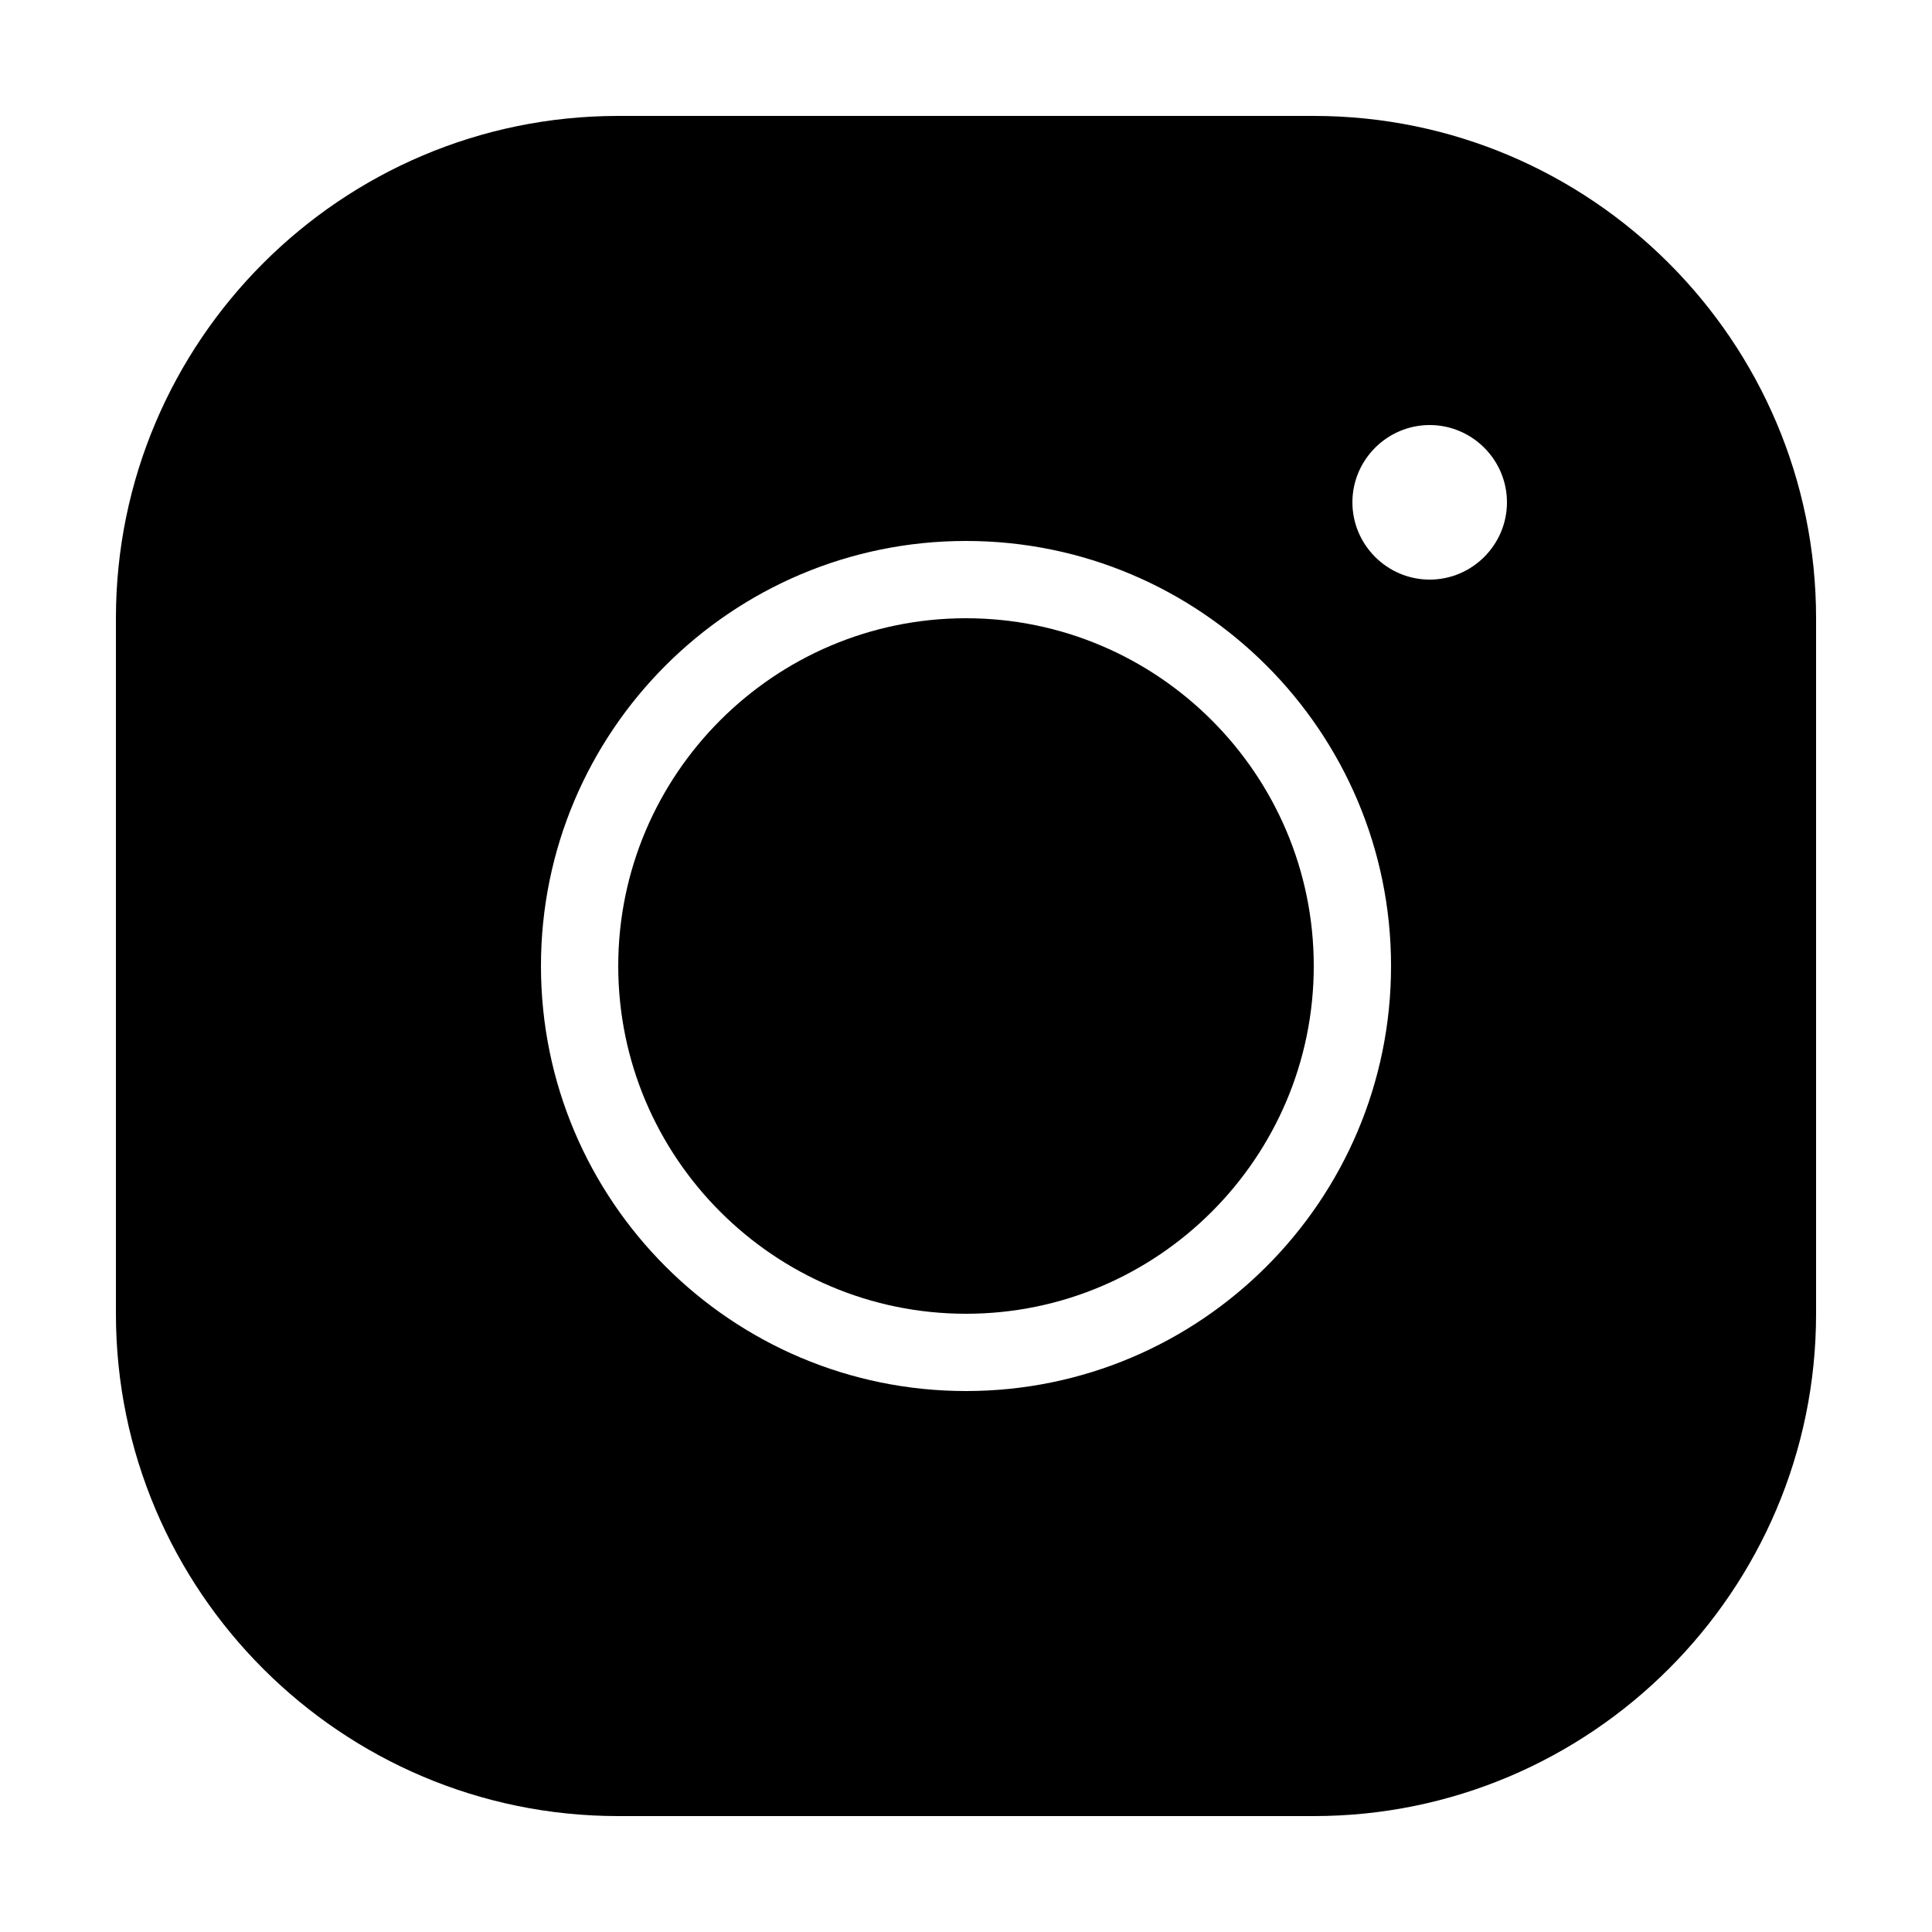
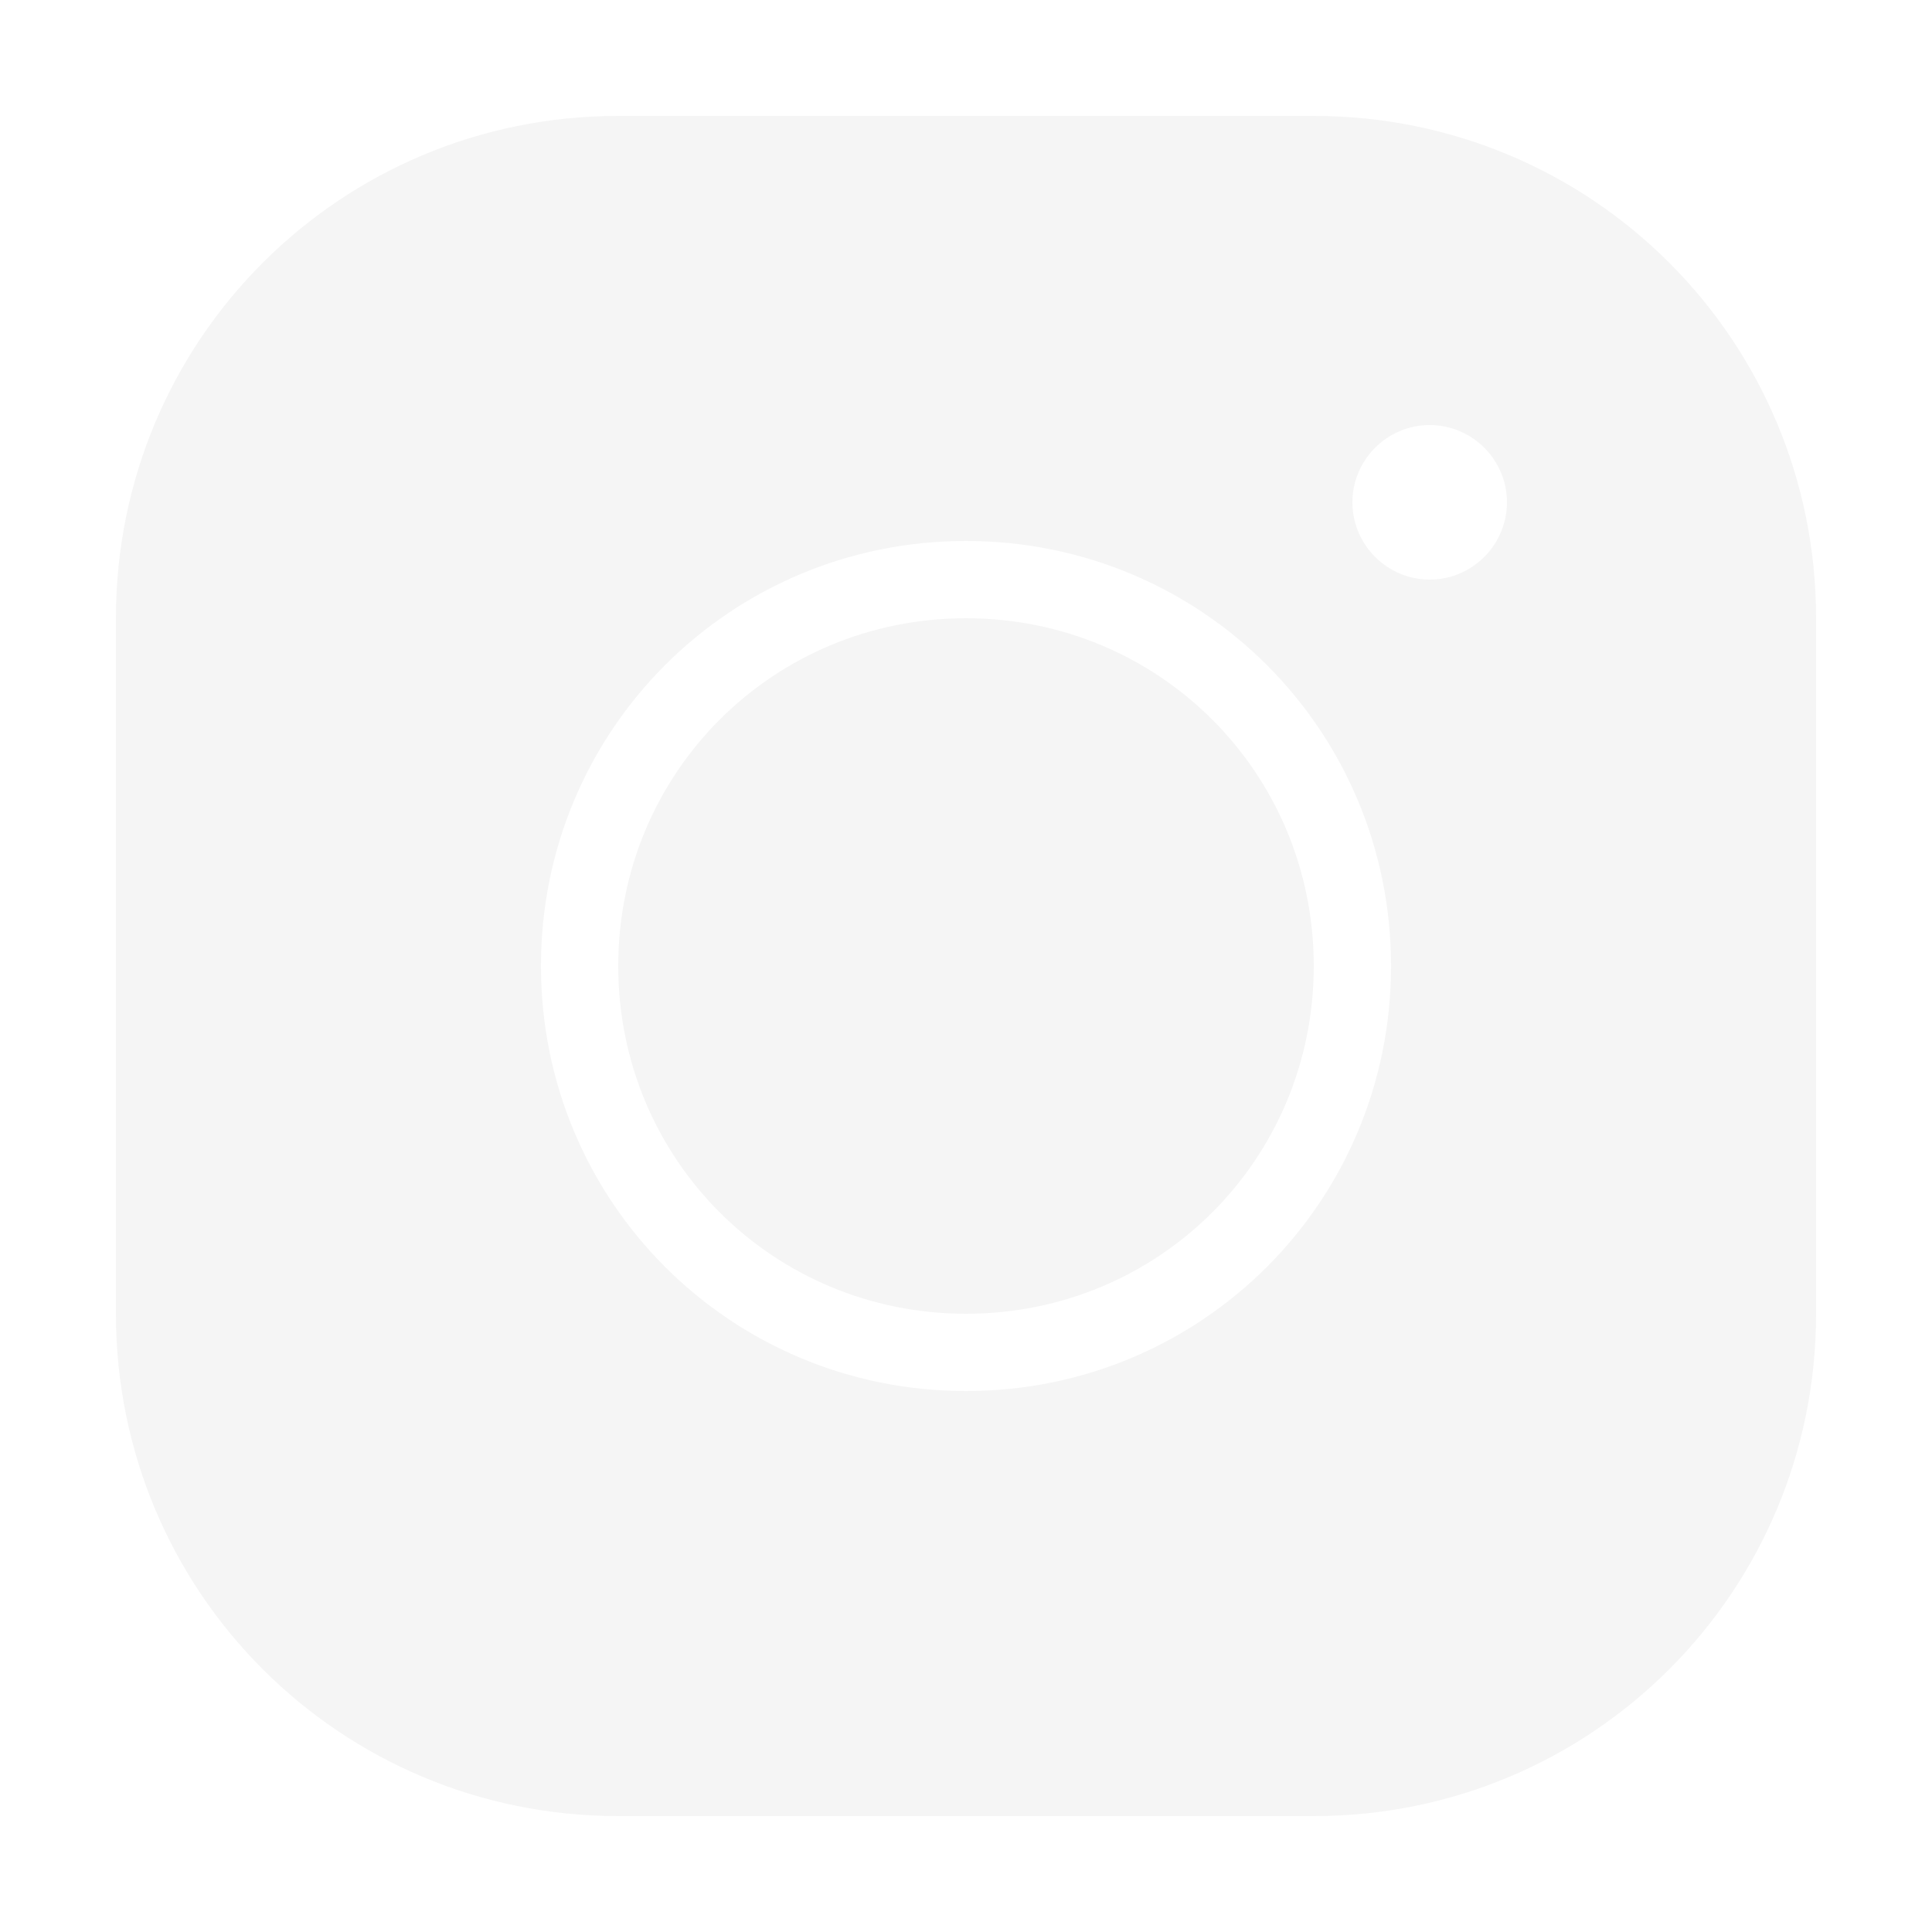
- <svg xmlns="http://www.w3.org/2000/svg" viewBox="0 0 50 50" width="50px" height="50px">
-   <path d="M 16 3 C 8.83 3 3 8.83 3 16 L 3 34 C 3 41.17 8.83 47 16 47 L 34 47 C 41.17 47 47 41.17 47 34 L 47 16 C 47 8.83 41.17 3 34 3 L 16 3 z M 37 11 C 38.1 11 39 11.9 39 13 C 39 14.1 38.1 15 37 15 C 35.9 15 35 14.1 35 13 C 35 11.9 35.9 11 37 11 z M 25 14 C 31.07 14 36 18.93 36 25 C 36 31.07 31.07 36 25 36 C 18.93 36 14 31.07 14 25 C 14 18.93 18.93 14 25 14 z M 25 16 C 20.04 16 16 20.04 16 25 C 16 29.96 20.04 34 25 34 C 29.96 34 34 29.96 34 25 C 34 20.04 29.96 16 25 16 z" />
+ <svg xmlns="http://www.w3.org/2000/svg" version="1.1" id="Ebene_1" x="0px" y="0px" viewBox="0 0 50 50" style="enable-background:new 0 0 50 50;" xml:space="preserve">
+   <style type="text/css">
+ 	.st0{fill:#F5F5F5;}
+ </style>
+   <path class="st0" d="M16,3C8.8,3,3,8.8,3,16v18c0,7.2,5.8,13,13,13h18c7.2,0,13-5.8,13-13V16c0-7.2-5.8-13-13-13H16z M37,11  c1.1,0,2,0.9,2,2s-0.9,2-2,2s-2-0.9-2-2S35.9,11,37,11z M25,14c6.1,0,11,4.9,11,11s-4.9,11-11,11s-11-4.9-11-11S18.9,14,25,14z   M25,16c-5,0-9,4-9,9s4,9,9,9s9-4,9-9S30,16,25,16z" />
</svg>
